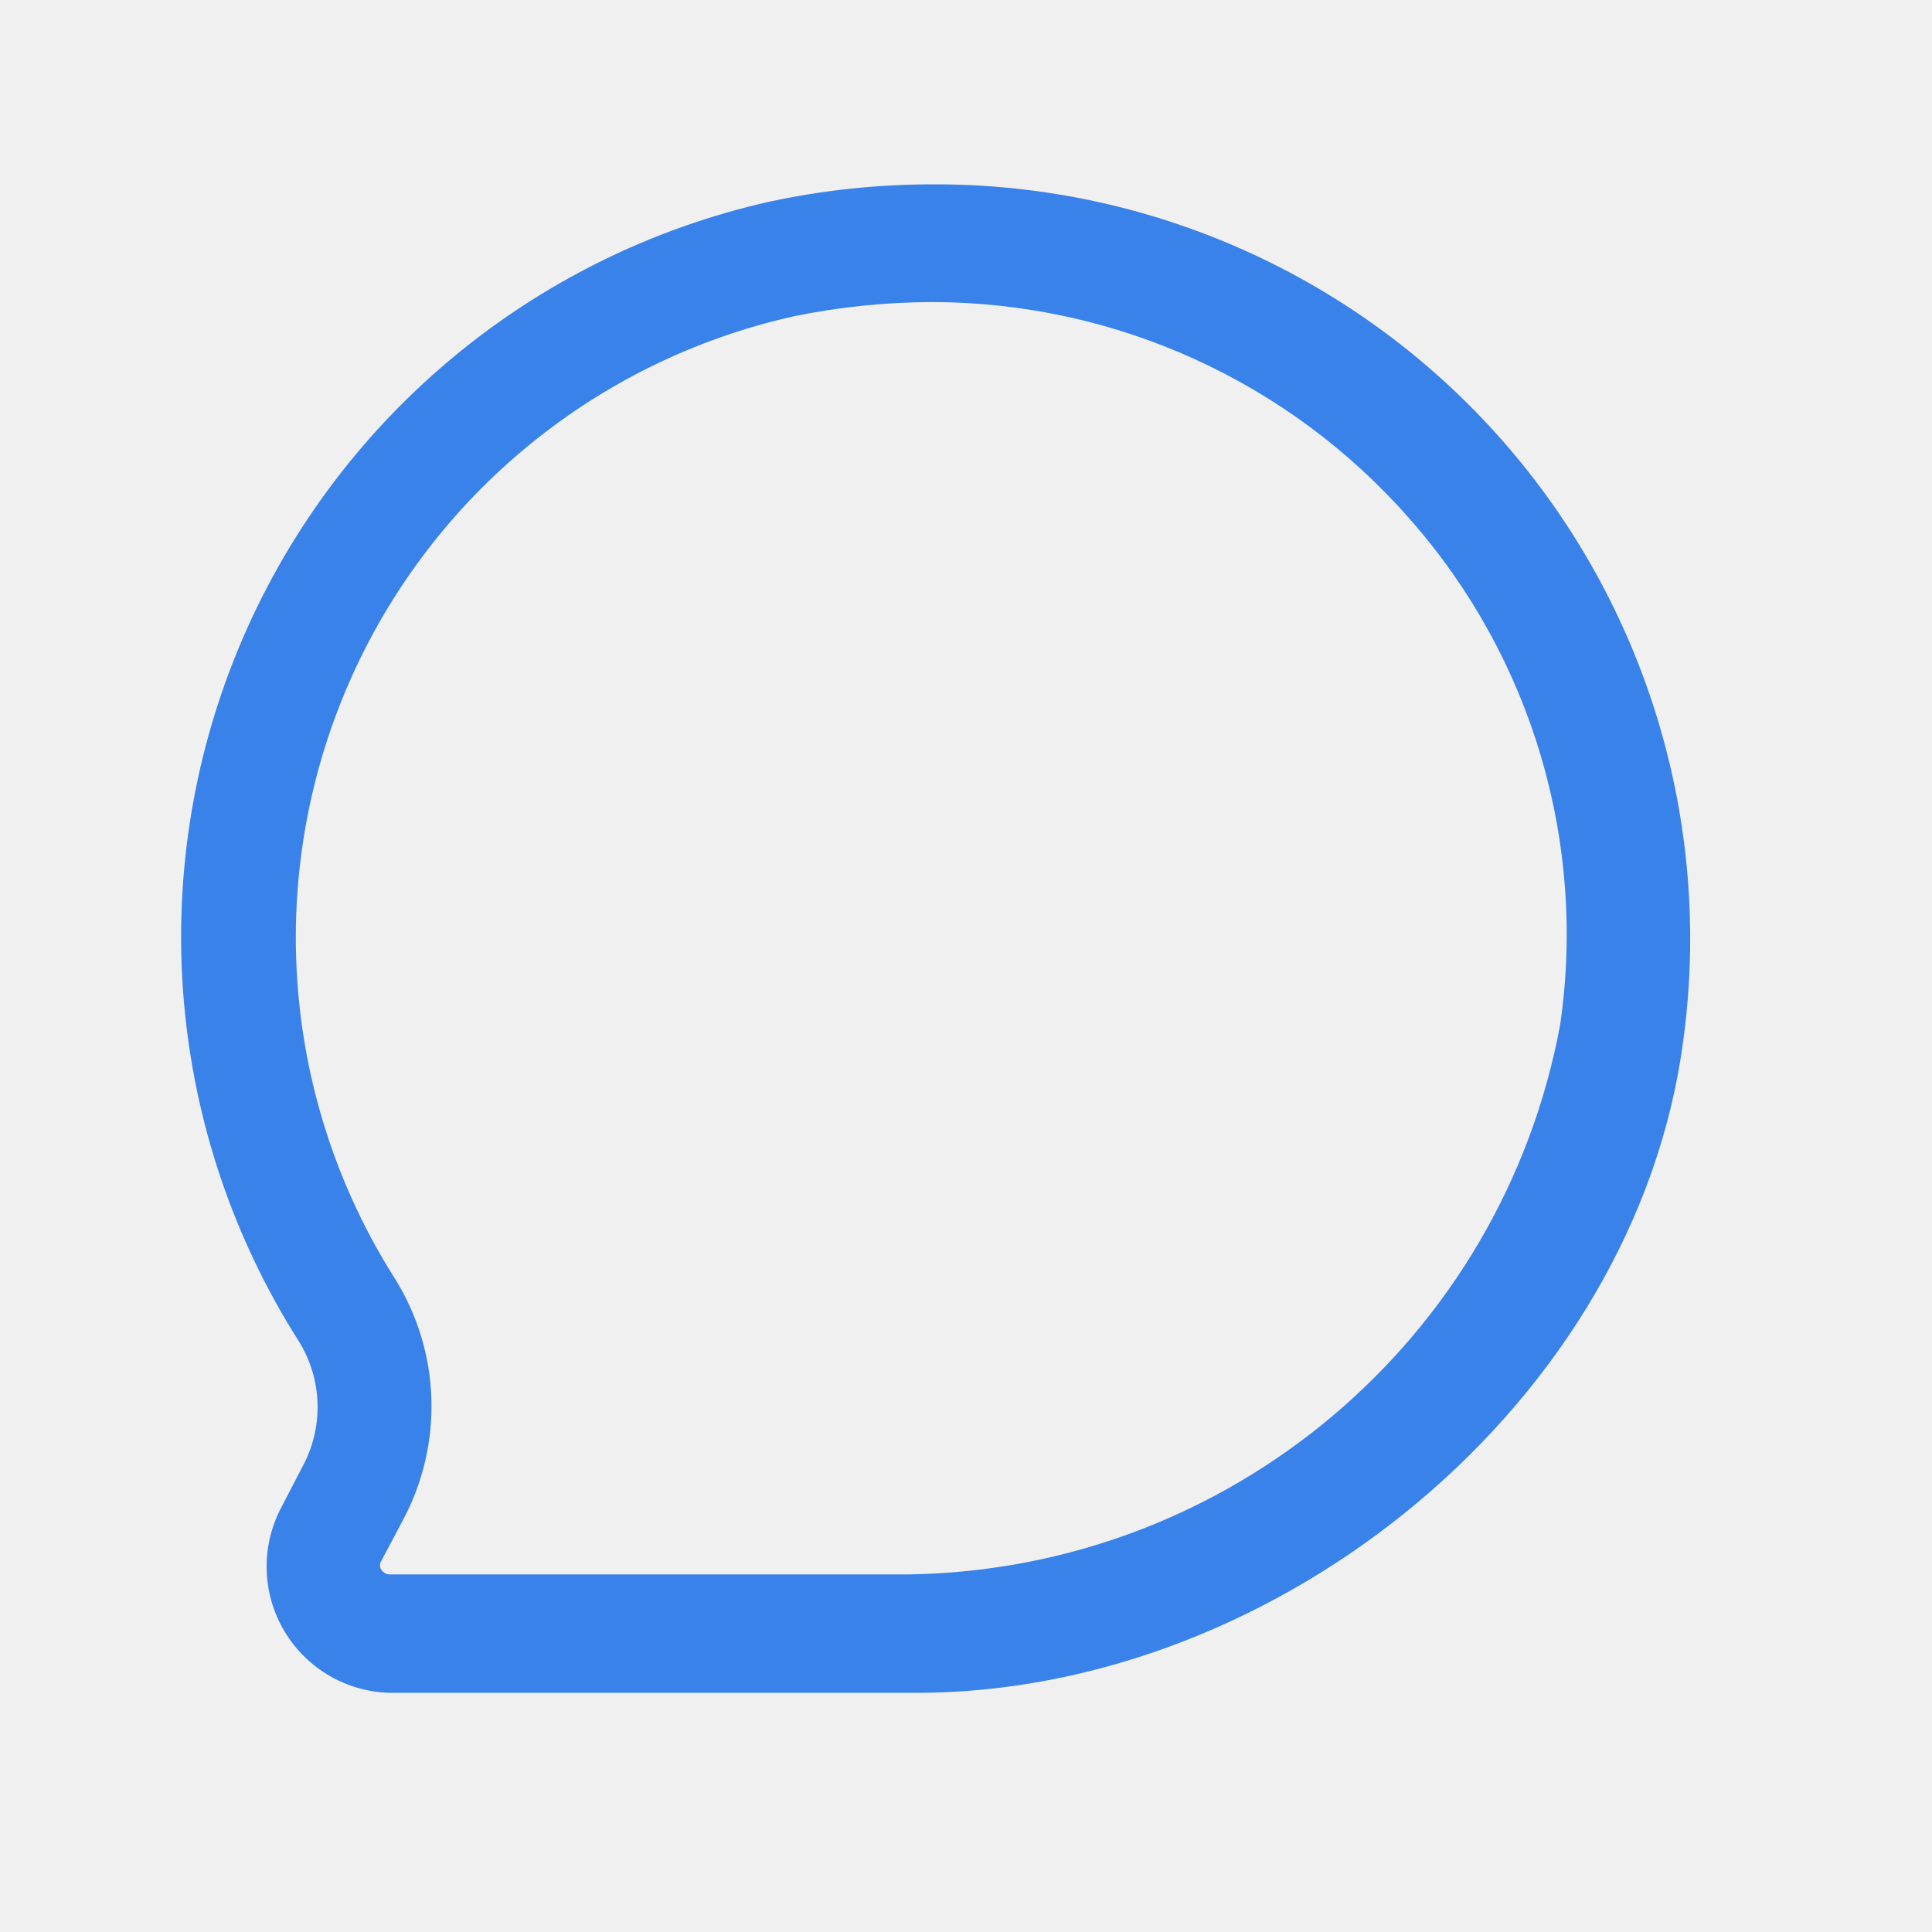
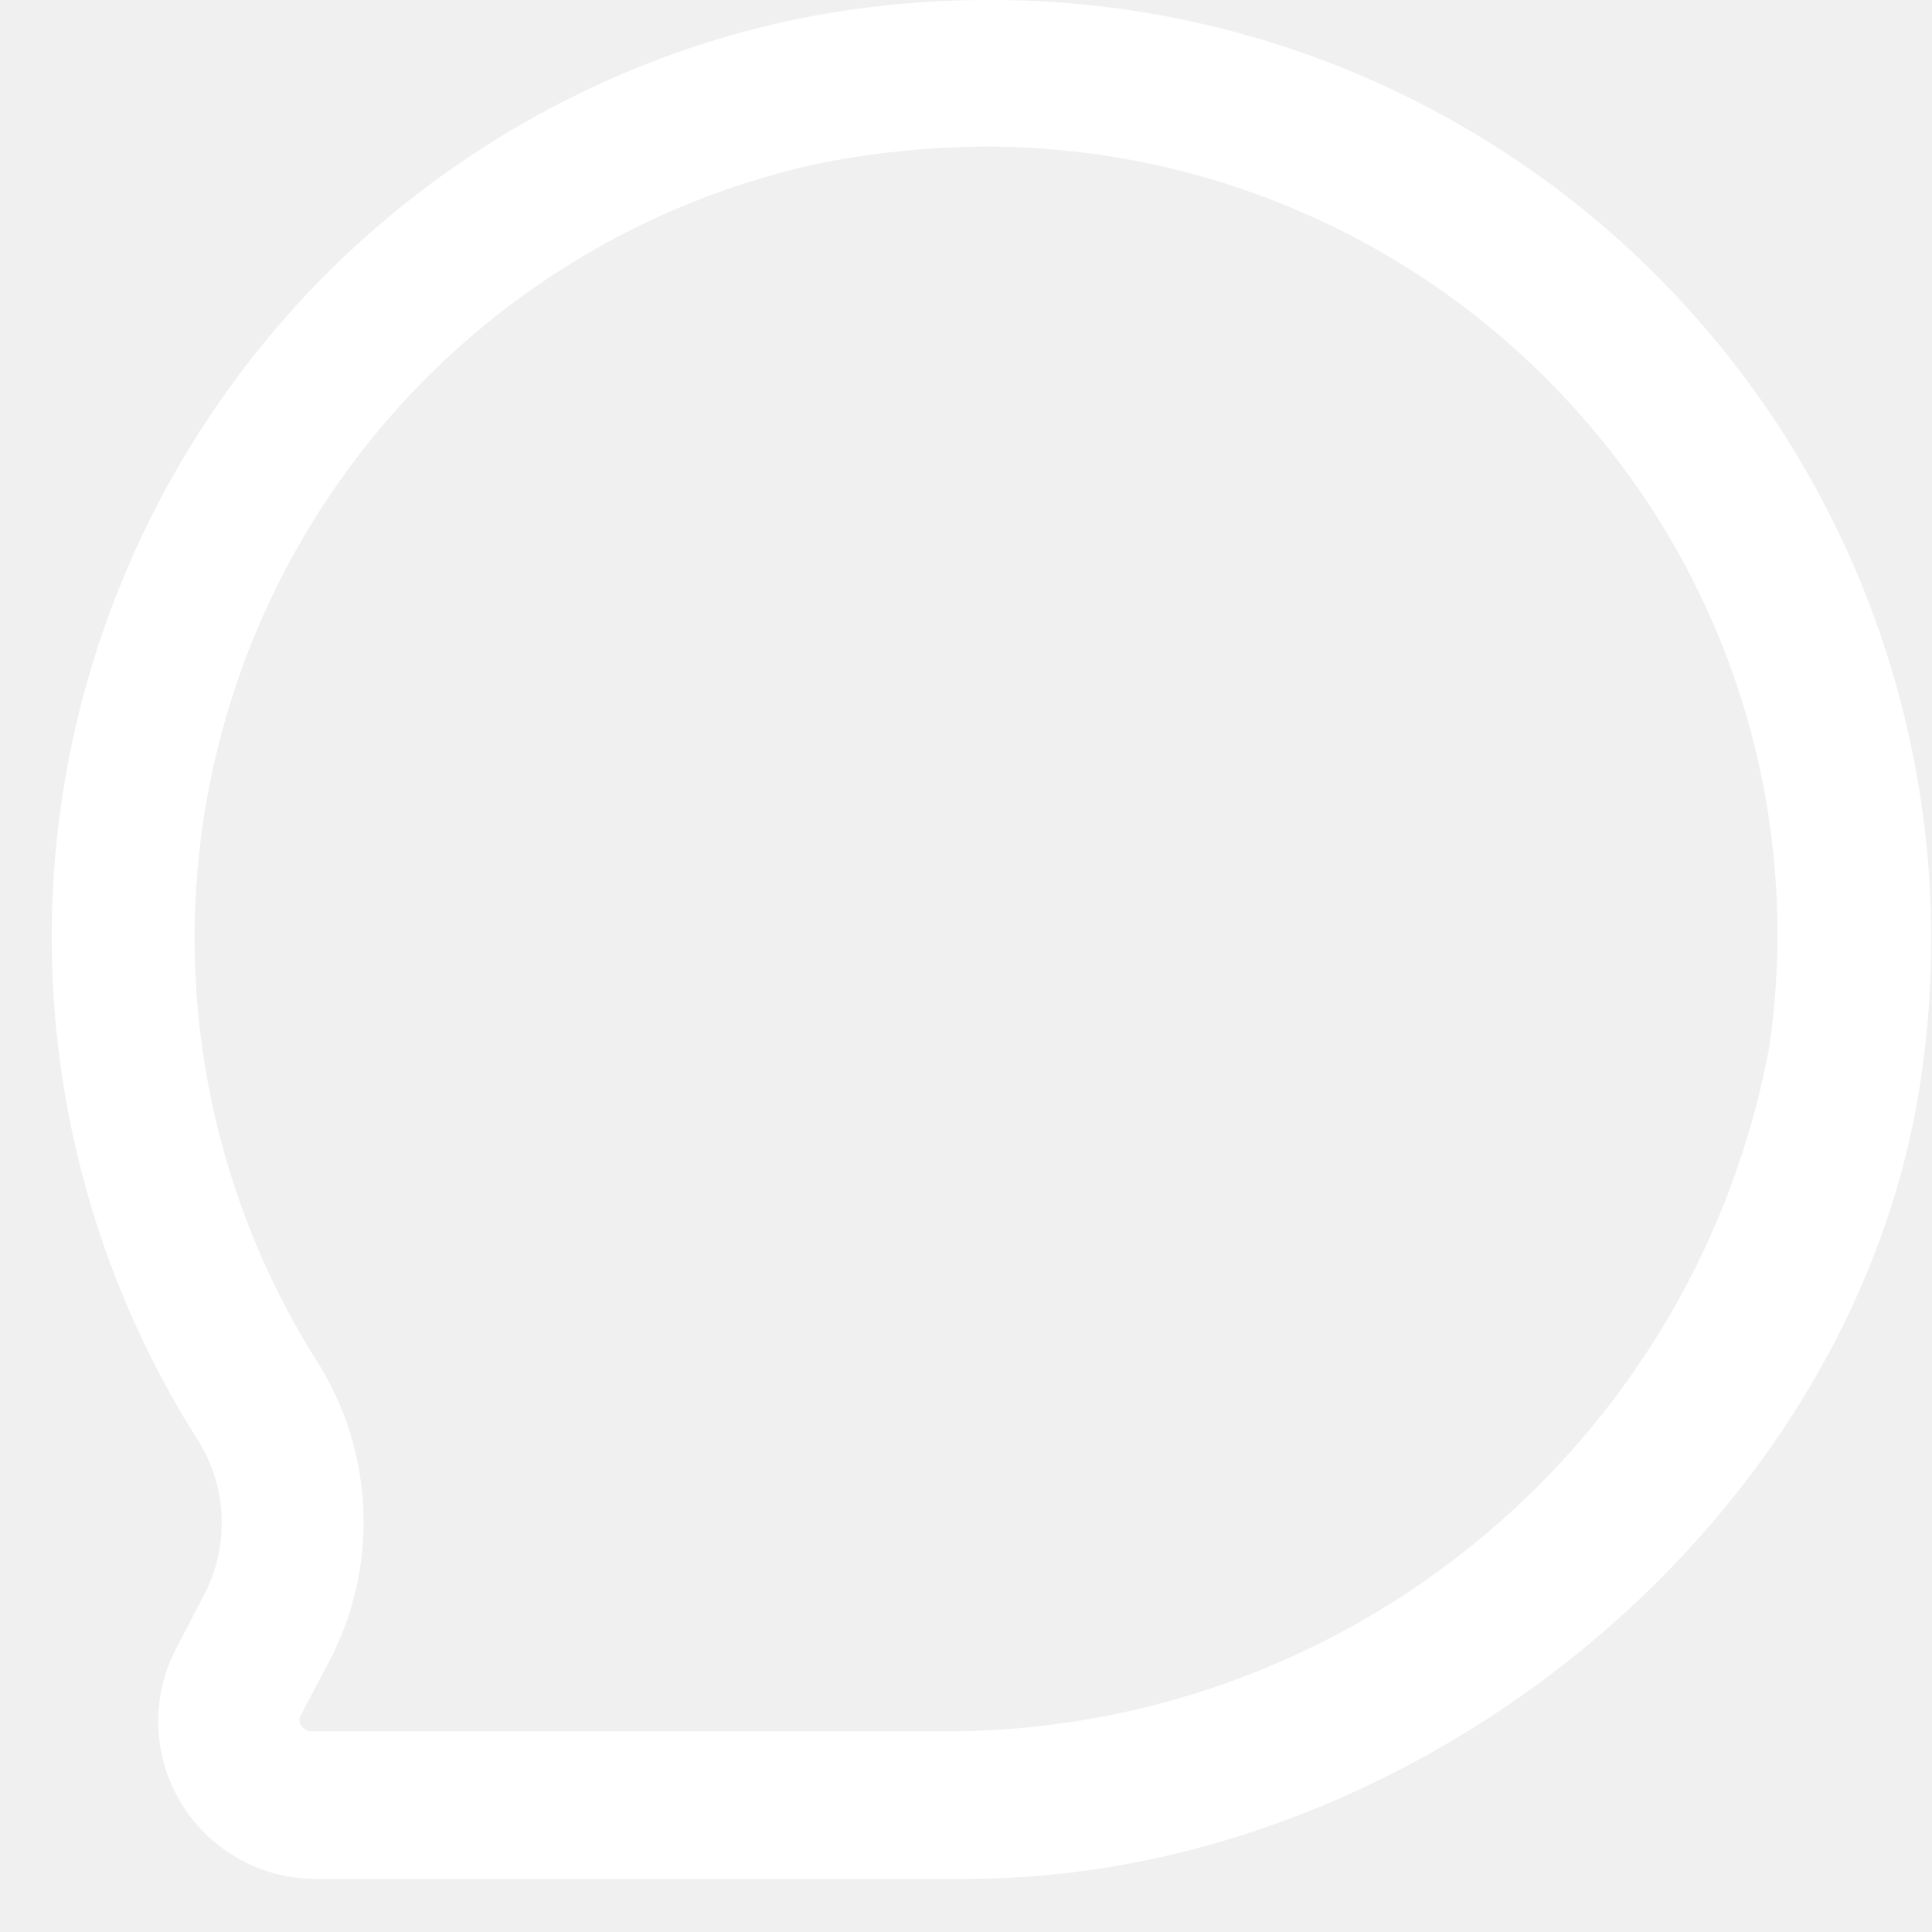
- <svg xmlns="http://www.w3.org/2000/svg" width="40" height="40" viewBox="0 0 40 40" fill="none">
-   <g id="Interface essential/chat">
-     <path id="Icon" fill-rule="evenodd" clip-rule="evenodd" d="M15.937 4.174C17.043 3.937 18.17 3.817 19.301 3.817C23.822 3.795 28.13 5.733 31.113 9.13C34.095 12.527 35.459 17.05 34.852 21.529C33.877 29.004 26.5 35.049 18.96 35.049H8.137C7.217 35.05 6.365 34.567 5.892 33.778C5.419 32.989 5.396 32.009 5.83 31.198L6.269 30.353C6.705 29.539 6.674 28.554 6.187 27.769C3.46 23.482 2.992 18.135 4.932 13.439C6.873 8.743 10.979 5.286 15.937 4.174ZM18.83 32.596C25.454 32.491 31.088 27.734 32.301 21.221C32.852 17.446 31.717 13.62 29.197 10.756C26.701 7.899 23.094 6.259 19.301 6.254C18.34 6.256 17.382 6.354 16.441 6.547C12.257 7.478 8.787 10.386 7.138 14.342C5.49 18.299 5.868 22.81 8.154 26.437C9.126 27.964 9.194 29.898 8.332 31.491L7.894 32.319C7.858 32.374 7.858 32.444 7.894 32.498C7.959 32.596 8.056 32.596 8.056 32.596H18.83Z" fill="#3882EA" />
-   </g>
+ <svg xmlns="http://www.w3.org/2000/svg" width="28" height="28" viewBox="0 0 28 28" fill="none">
+   <path fill-rule="evenodd" clip-rule="evenodd" d="M11.376 0.312C12.339 0.105 13.322 0 14.308 0C18.249 -0.019 22.006 1.67 24.606 4.632C27.206 7.594 28.395 11.537 27.866 15.443C27.016 21.96 20.584 27.23 14.011 27.23H4.575C3.773 27.23 3.03 26.809 2.618 26.121C2.205 25.433 2.185 24.579 2.563 23.872L2.946 23.136C3.327 22.426 3.3 21.567 2.875 20.883C0.497 17.145 0.089 12.483 1.781 8.389C3.473 4.295 7.053 1.281 11.376 0.312ZM13.897 25.091C19.673 25 24.585 20.852 25.642 15.174C26.122 11.883 25.133 8.547 22.936 6.05C20.76 3.559 17.615 2.129 14.308 2.125C13.471 2.127 12.635 2.212 11.815 2.38C8.167 3.192 5.142 5.727 3.704 9.177C2.267 12.626 2.597 16.559 4.589 19.721C5.437 21.053 5.497 22.739 4.745 24.127L4.363 24.85C4.331 24.897 4.331 24.958 4.363 25.006C4.419 25.091 4.504 25.091 4.504 25.091H13.897Z" fill="white" />
</svg>
